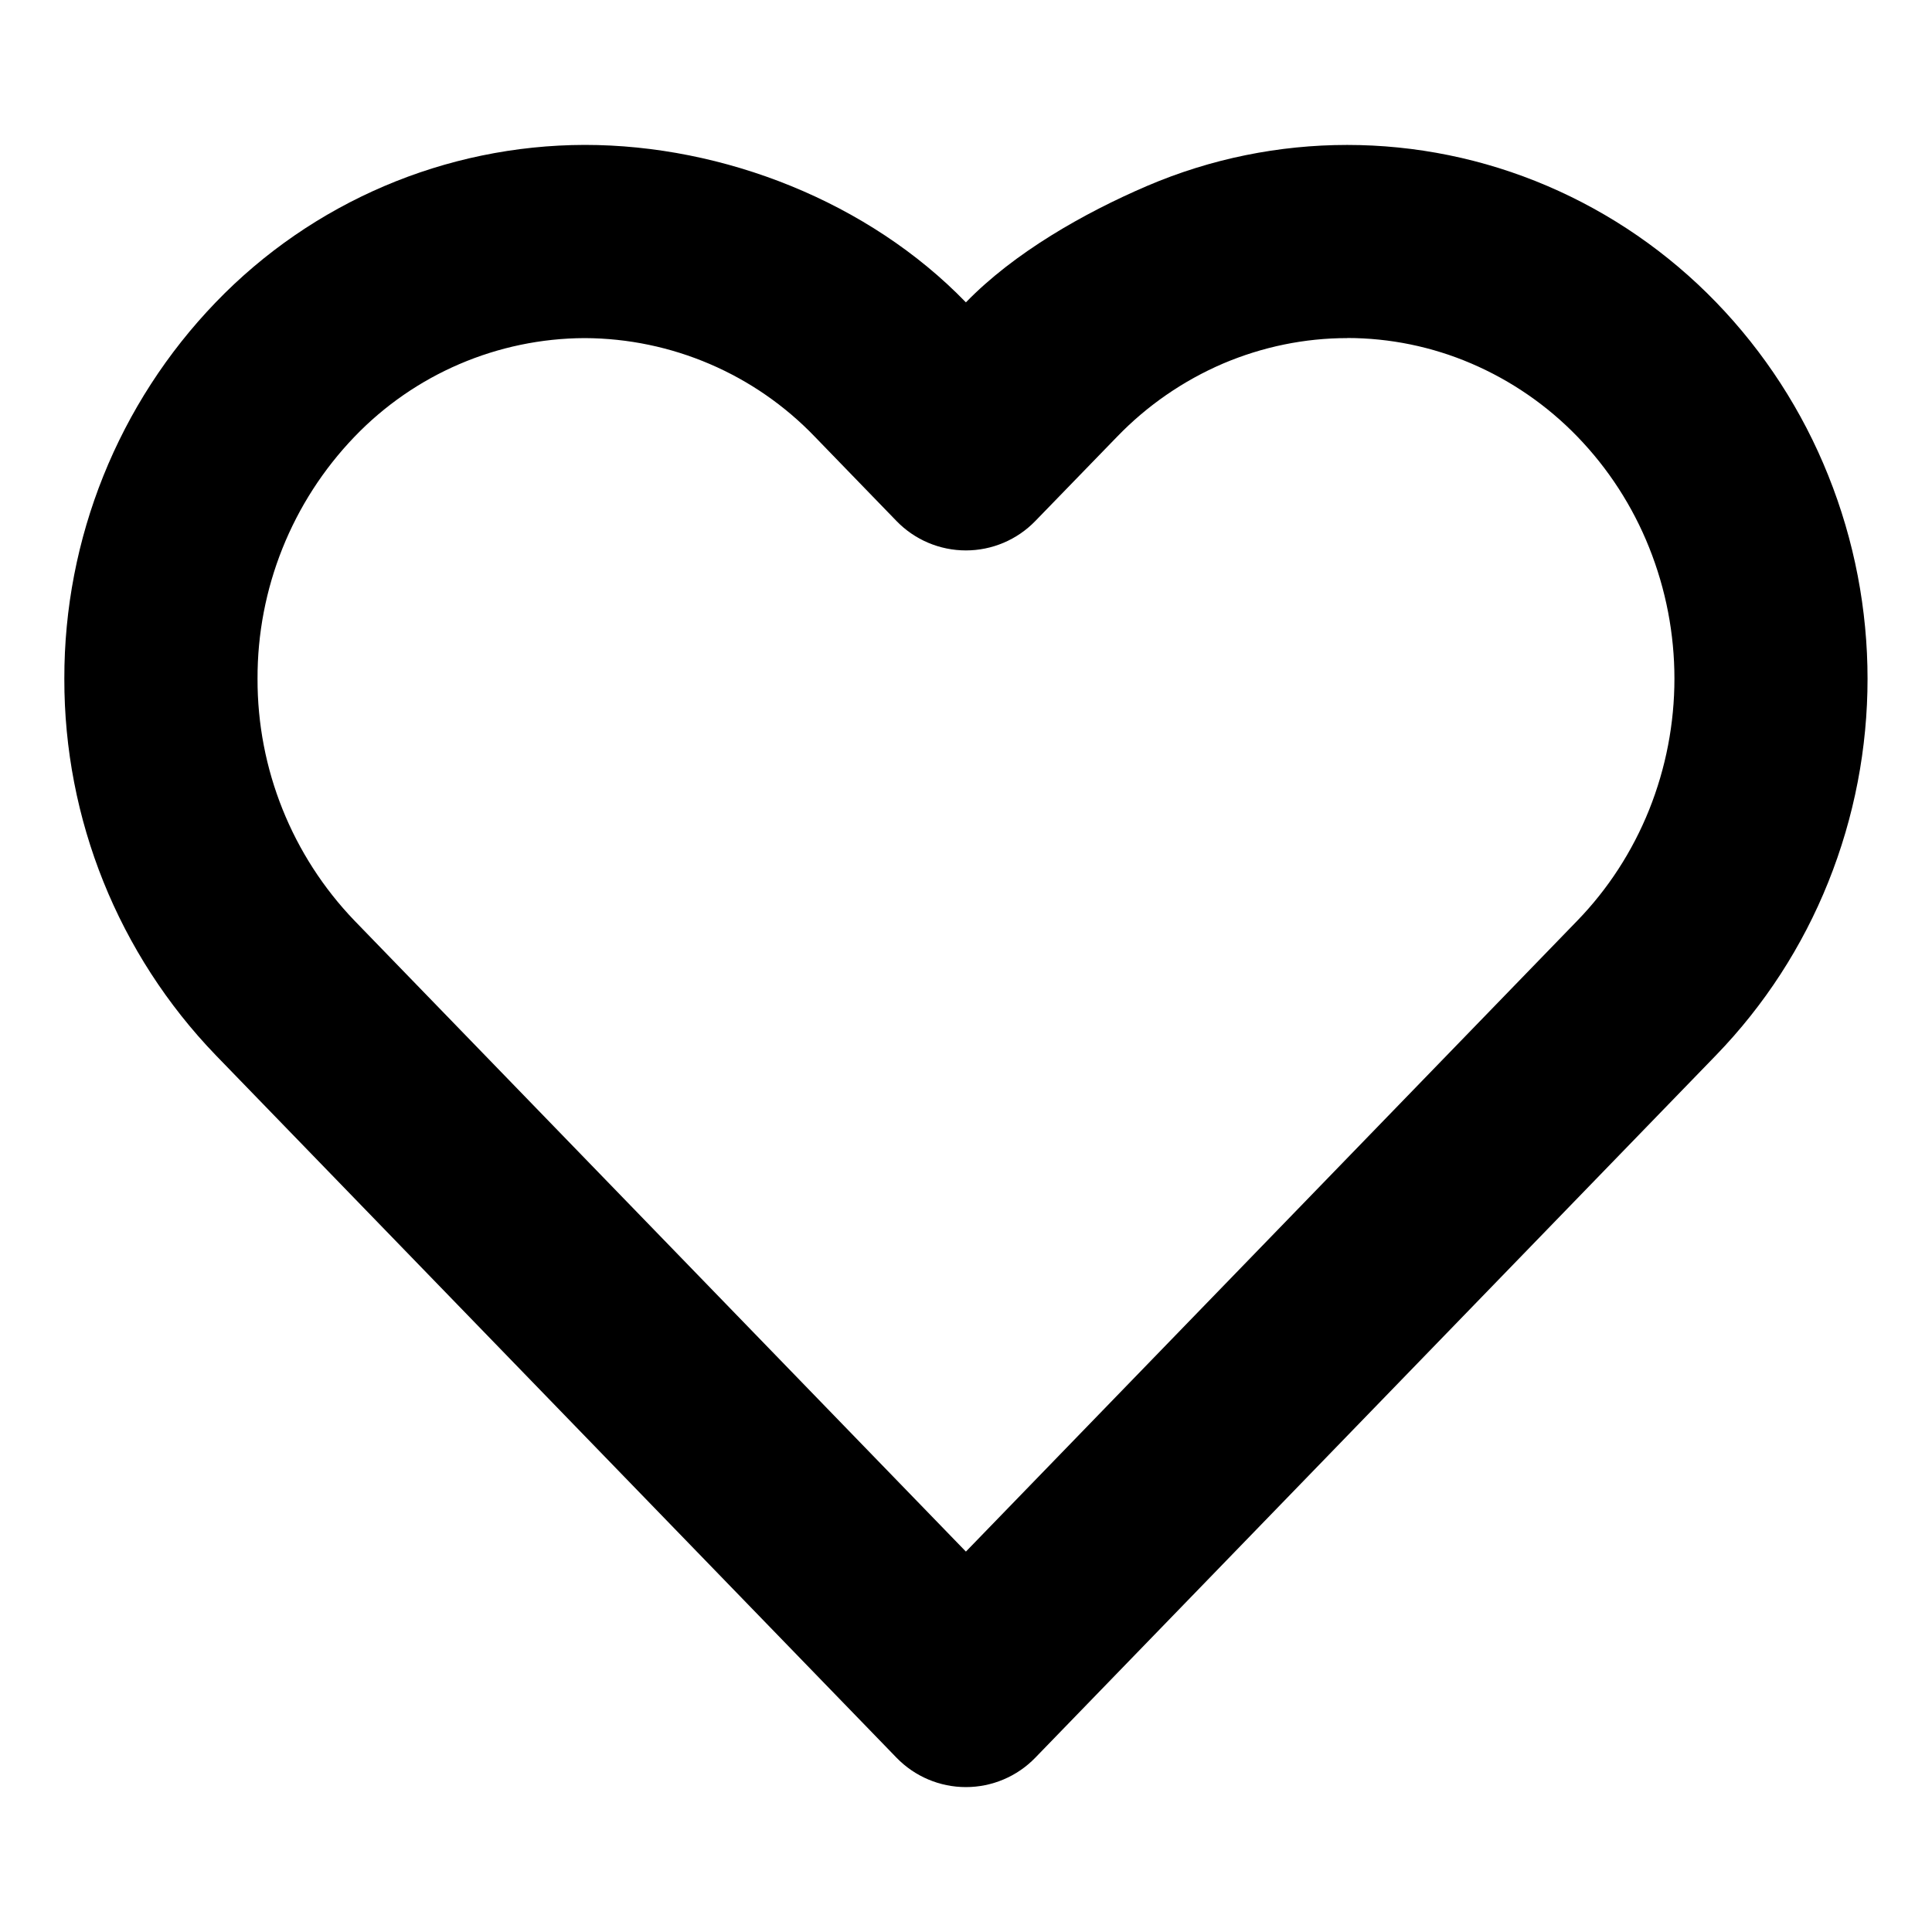
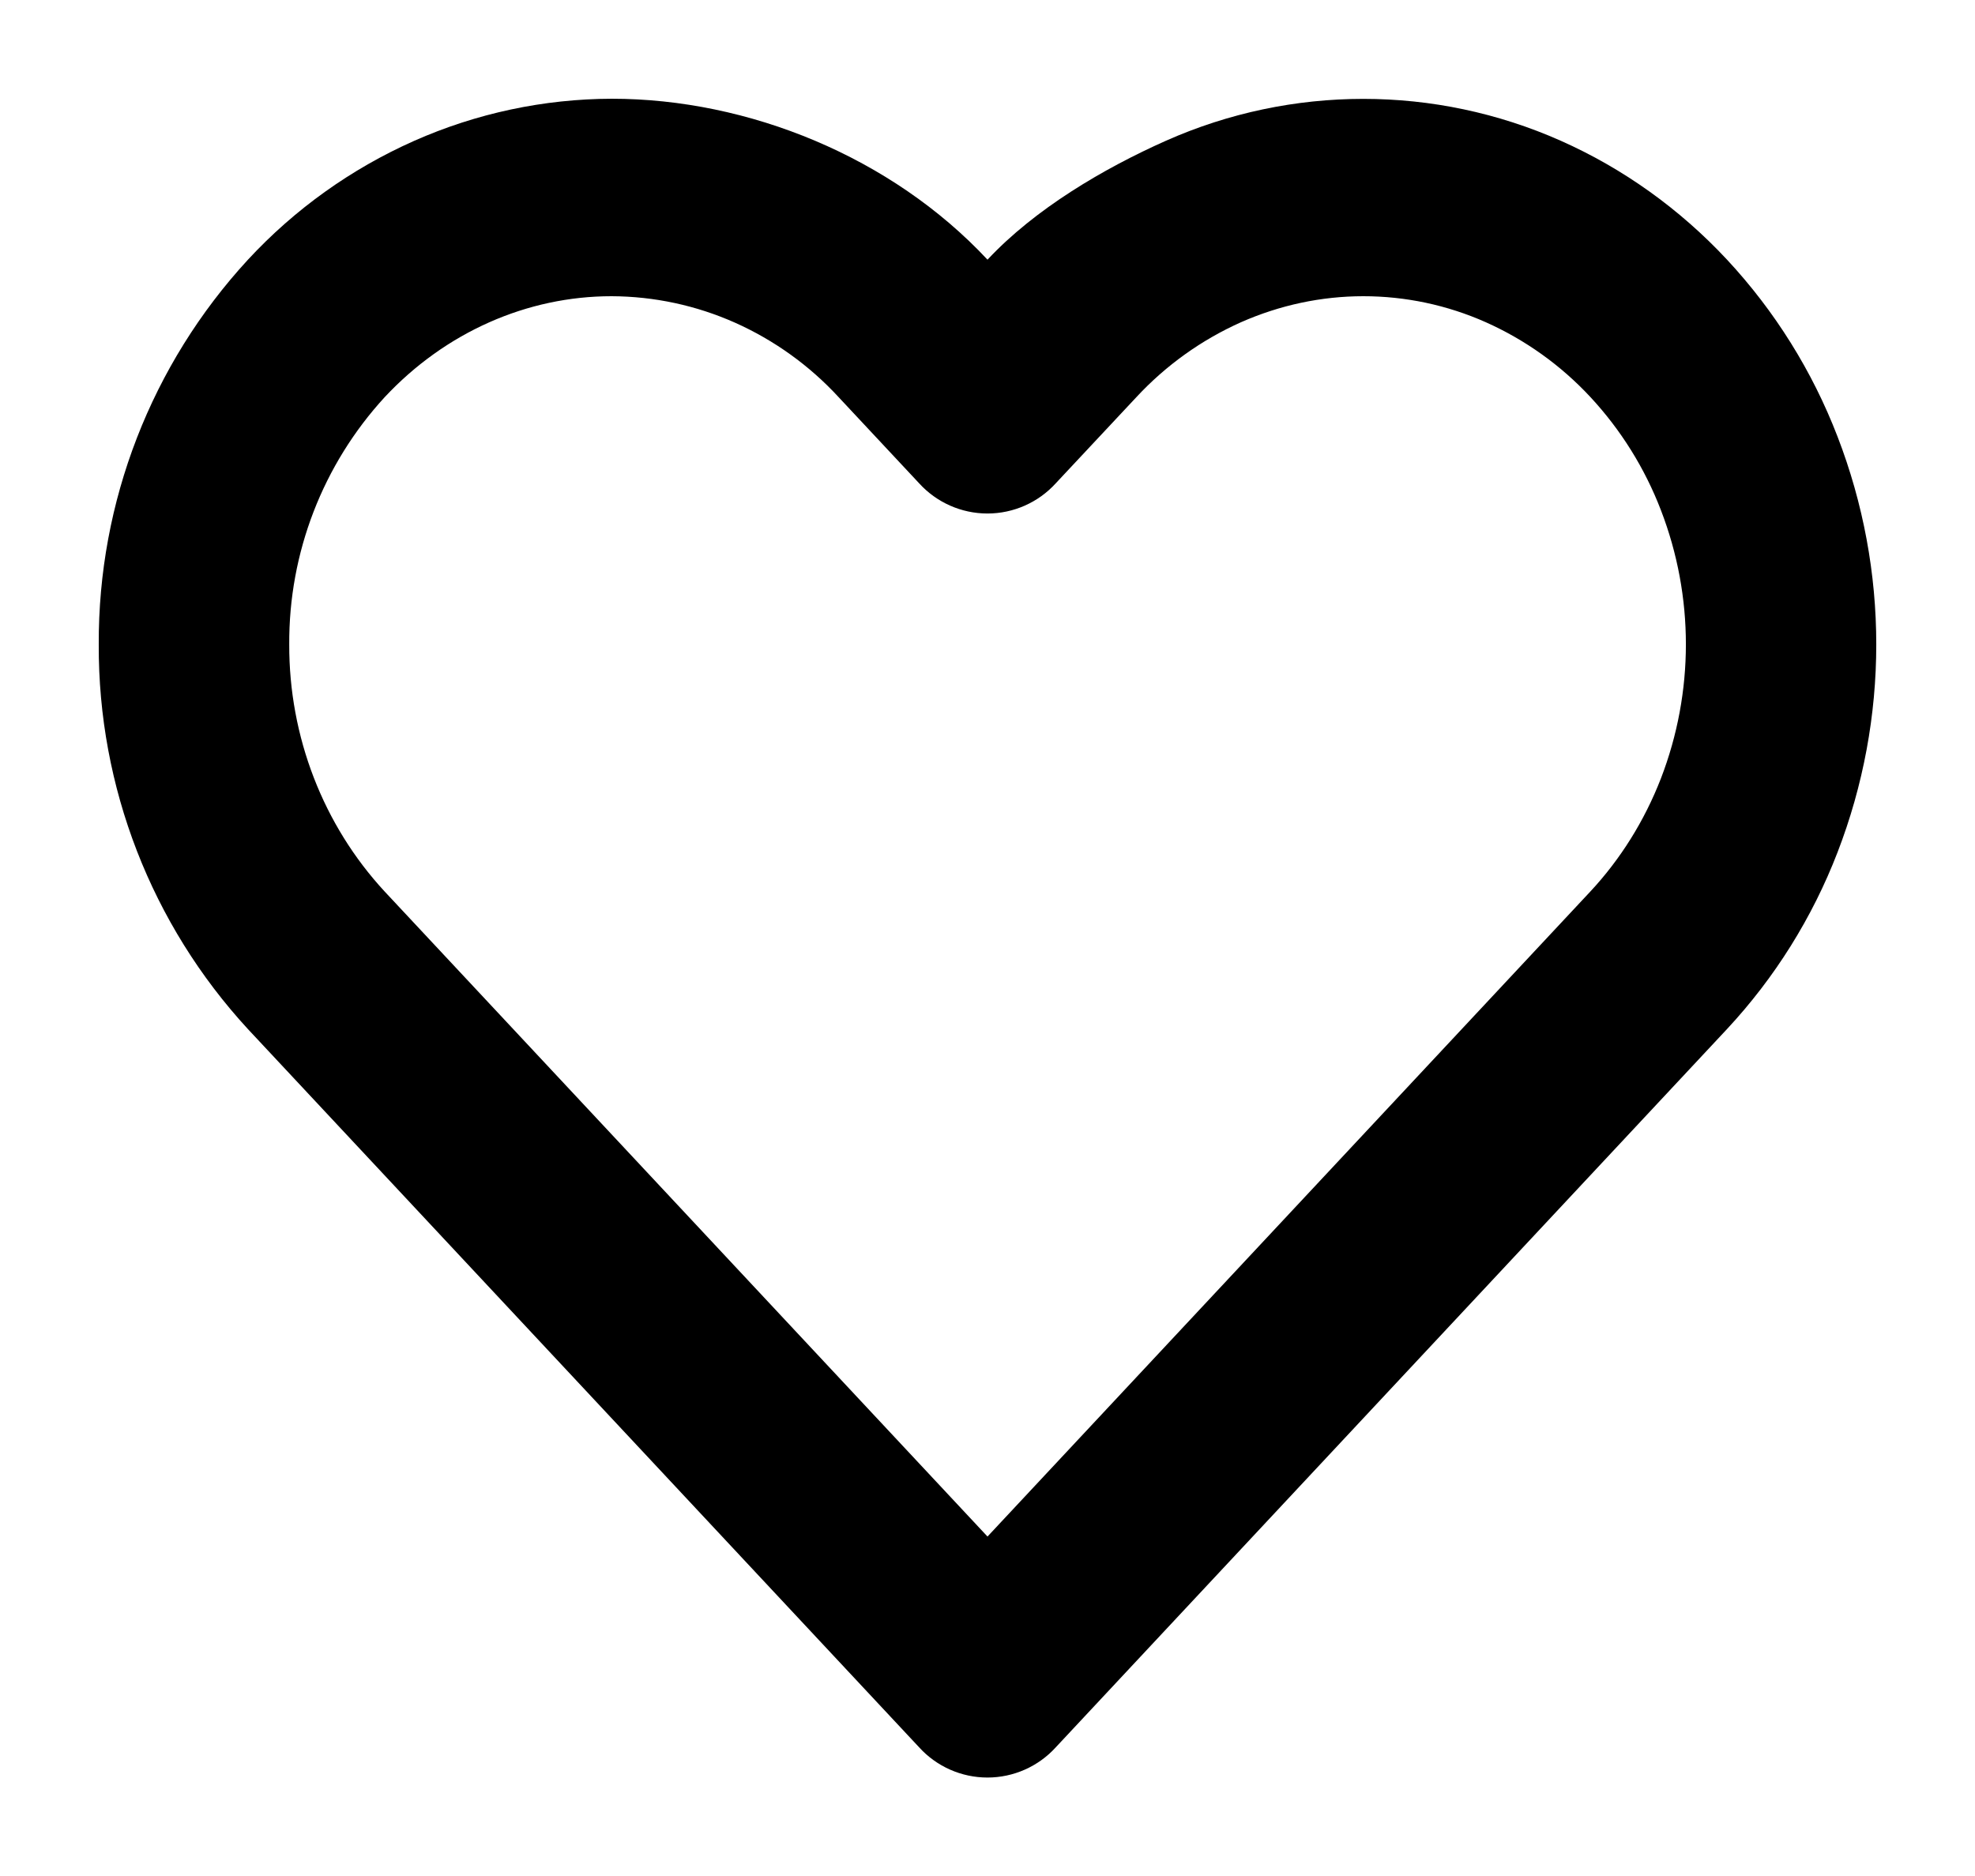
- <svg xmlns="http://www.w3.org/2000/svg" width="20" height="20" viewBox="0 0 20 20">
-   <path fill-rule="evenodd" clip-rule="evenodd" d="M11.874 1.925a5.268 5.268 0 014.144 0c.655.28 1.25.69 1.748 1.205a5.538 5.538 0 011.16 1.792 5.65 5.65 0 010 4.21 5.537 5.537 0 01-1.16 1.79l-7.049 7.274a1 1 0 01-1.436 0l-7.048-7.273A5.6 5.6 0 01.666 7.027 5.6 5.6 0 012.233 3.13a5.319 5.319 0 013.82-1.63c1.438 0 2.939.59 3.946 1.63.499-.514 1.22-.924 1.875-1.205zM13.946 3.5c-.44 0-.877.09-1.286.264a3.378 3.378 0 00-1.097.758l-.846.872a1 1 0 01-1.436 0l-.845-.872A3.319 3.319 0 006.052 3.5a3.32 3.32 0 00-2.383 1.022 3.6 3.6 0 00-1.003 2.505A3.6 3.6 0 003.669 9.53l6.33 6.532 6.33-6.532c.316-.326.569-.715.742-1.145a3.65 3.65 0 000-2.719 3.537 3.537 0 00-.741-1.145 3.38 3.38 0 00-1.099-.758 3.267 3.267 0 00-1.285-.264z" />
+ <svg xmlns="http://www.w3.org/2000/svg" width="20" height="19" viewBox="0 0 20 19">
+   <path d="M11.808 1.425a4.924 4.924 0 013.996 0c.631.28 1.205.69 1.685 1.205a5.565 5.565 0 011.119 1.792 5.845 5.845 0 010 4.21 5.563 5.563 0 01-1.119 1.79l-6.797 7.274a.935.935 0 01-1.385 0l-6.796-7.273A5.712 5.712 0 011 6.527 5.712 5.712 0 012.511 2.63a5.129 5.129 0 011.682-1.203A4.972 4.972 0 016.195 1C7.58 1 9.029 1.59 10 2.63c.48-.514 1.176-.924 1.808-1.205zM13.806 3c-.425 0-.846.09-1.24.264a3.256 3.256 0 00-1.058.758l-.816.872a.935.935 0 01-1.385 0l-.815-.872a3.2 3.2 0 00-1.049-.754A3.102 3.102 0 006.193 3c-.855 0-1.682.364-2.297 1.022a3.672 3.672 0 00-.967 2.505c-.003.933.344 1.83.967 2.503L10 15.562l6.104-6.532c.304-.326.548-.715.715-1.145a3.775 3.775 0 000-2.719 3.555 3.555 0 00-.714-1.145 3.258 3.258 0 00-1.06-.758A3.052 3.052 0 0013.805 3z" />
</svg>
